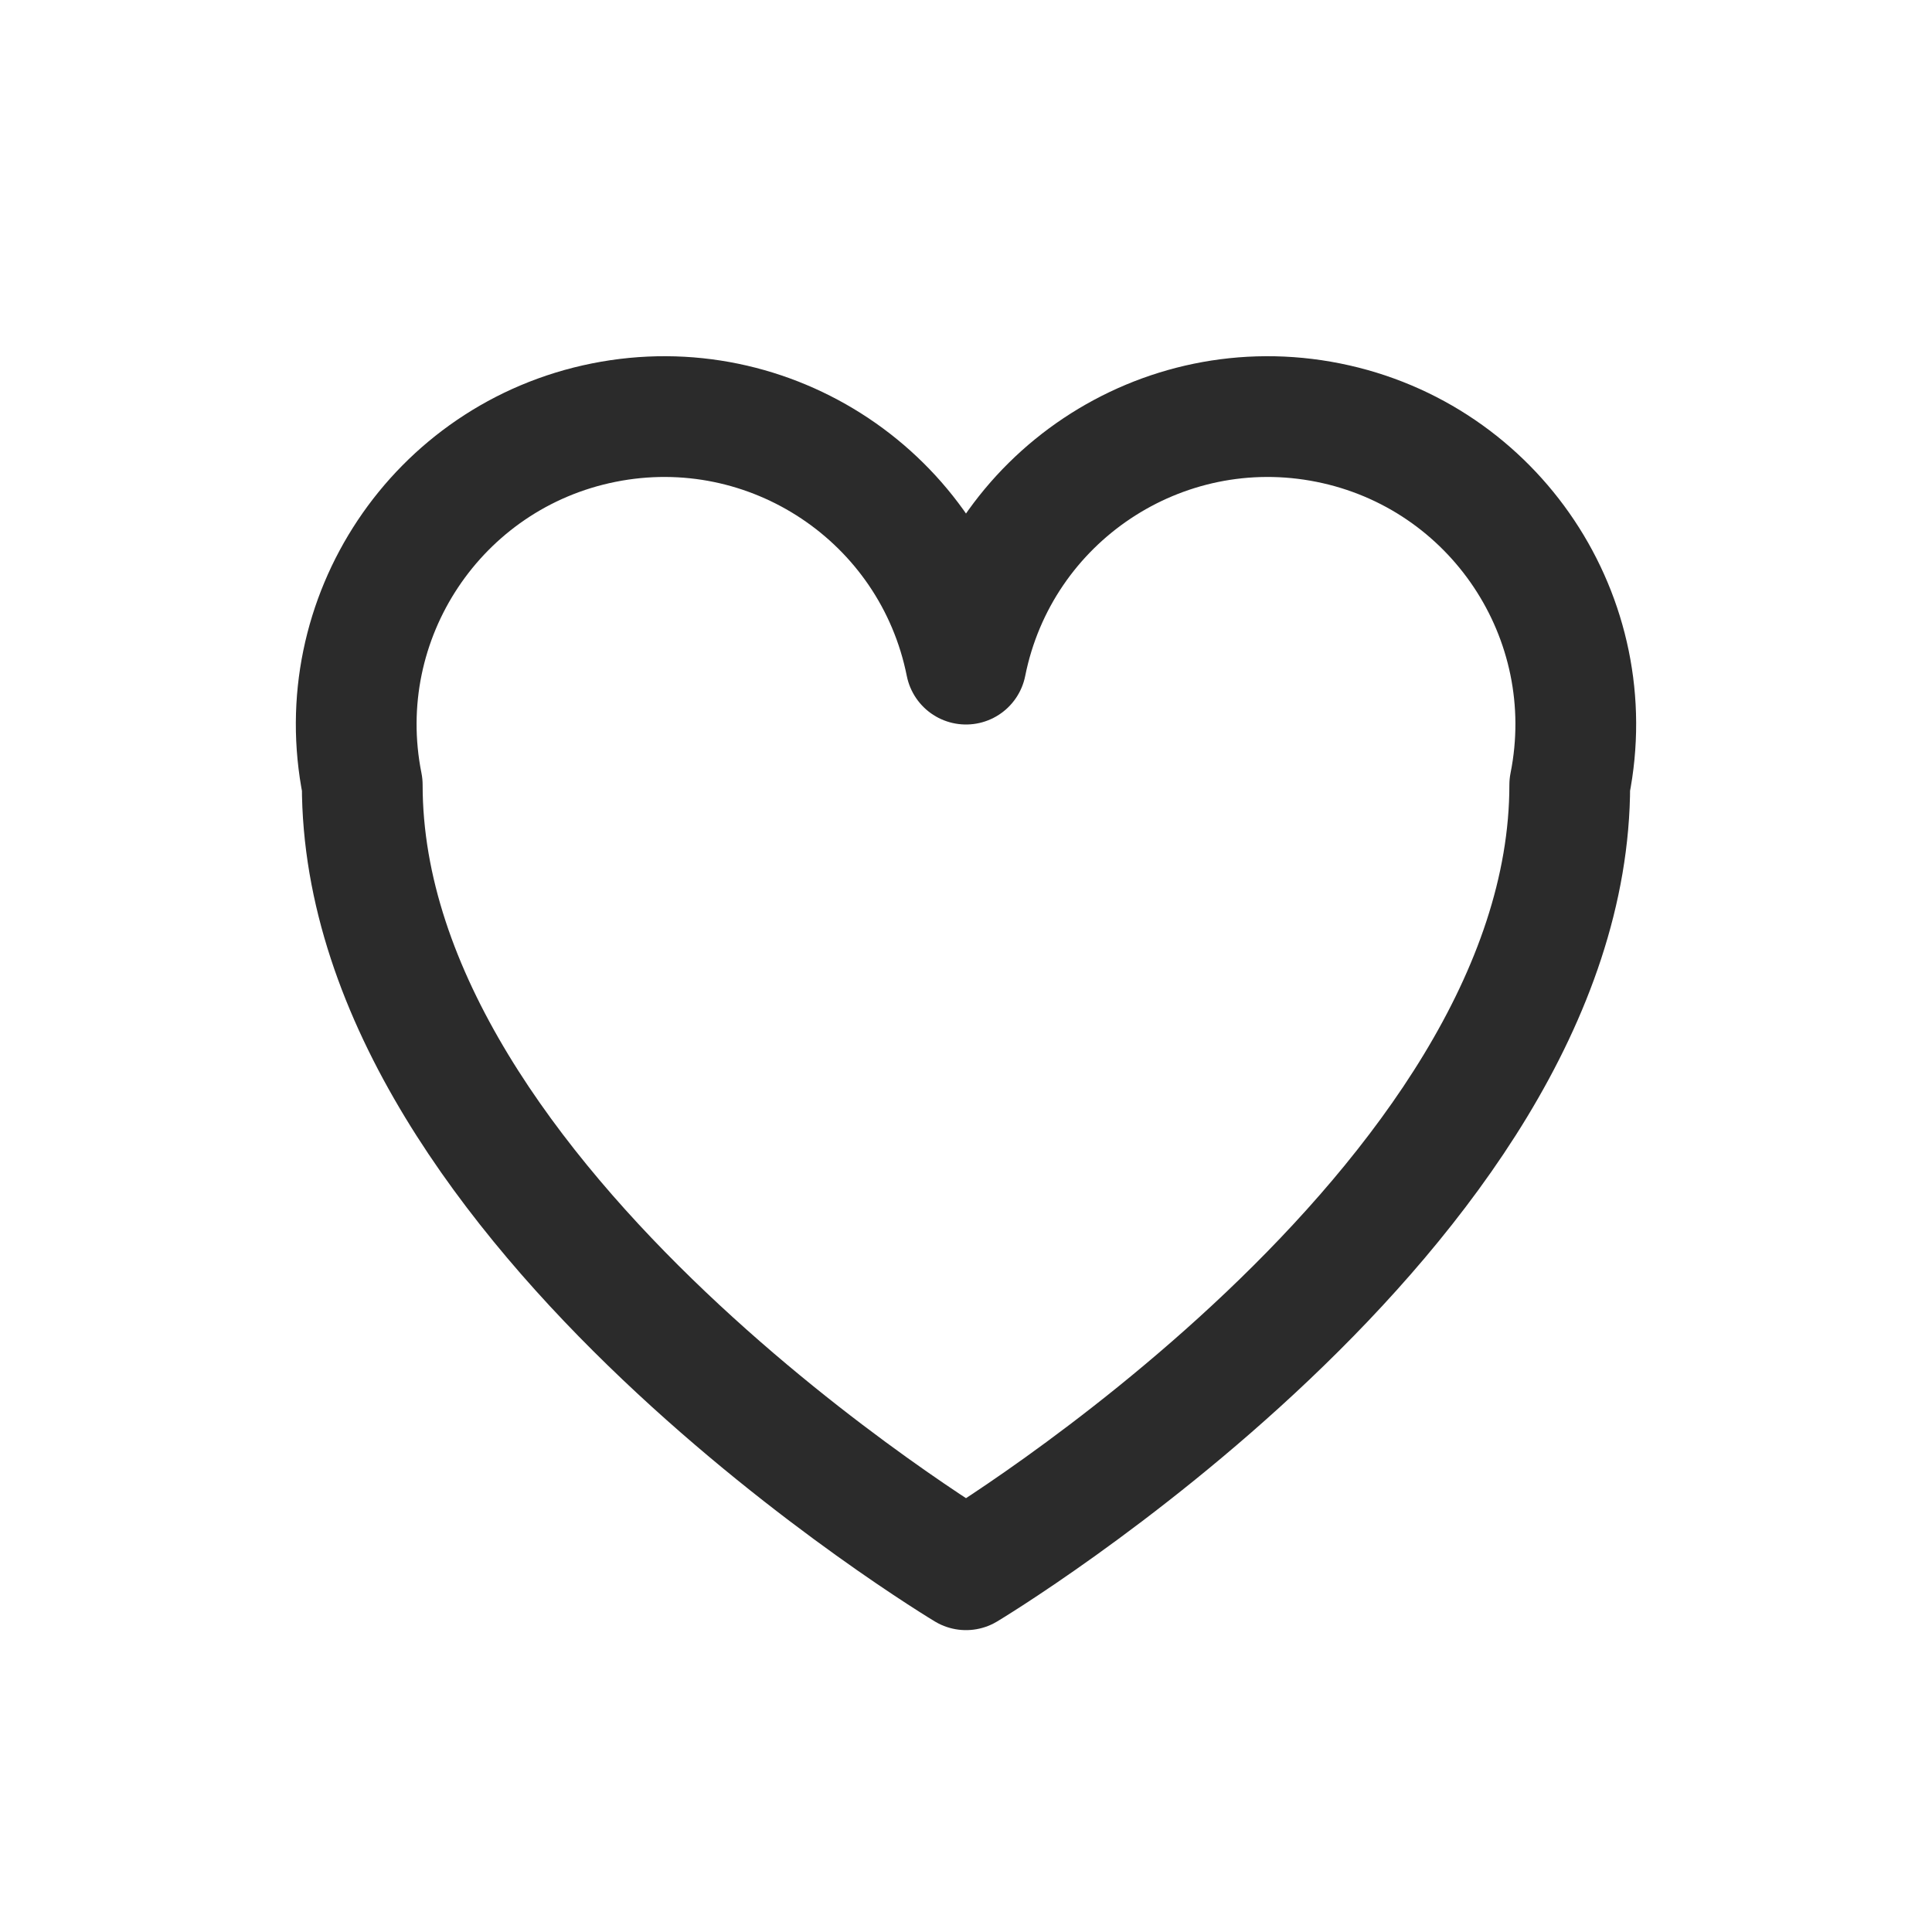
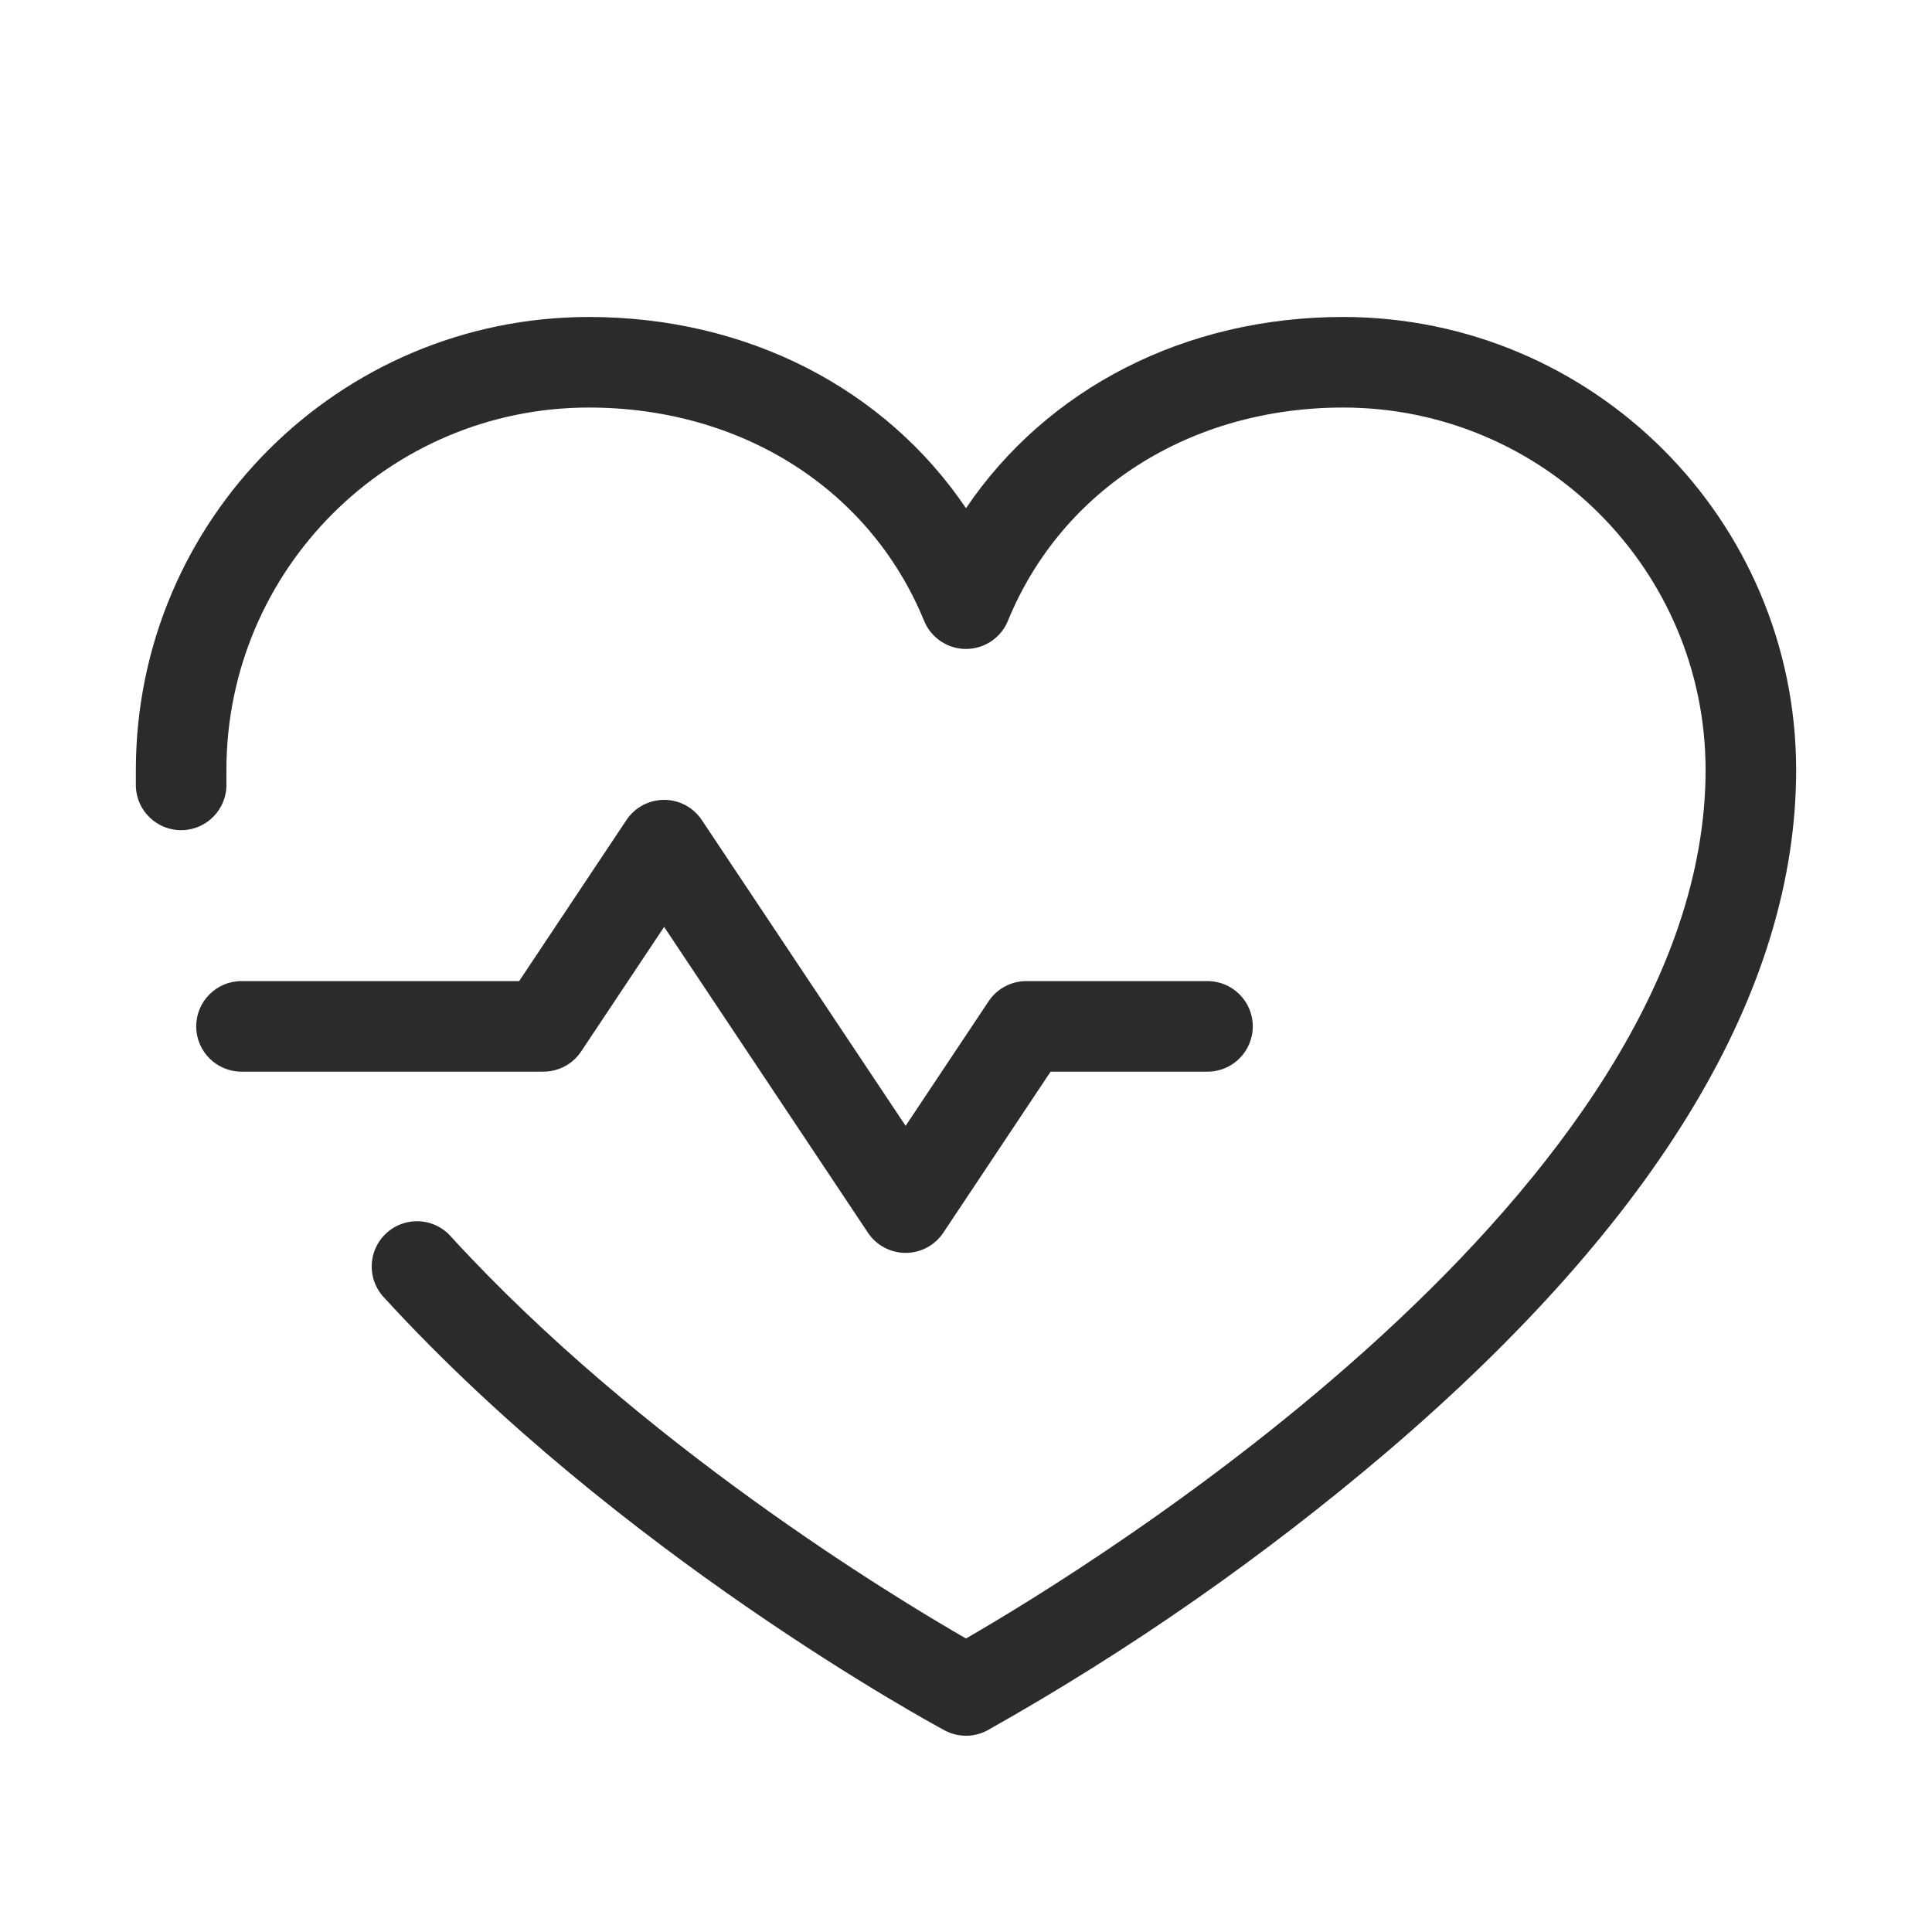
- <svg xmlns="http://www.w3.org/2000/svg" viewBox="0 0 64 64" width="64" height="64">
-   <g fill="none" stroke="#2B2B2B" stroke-width="4" stroke-linecap="round" stroke-linejoin="round">
-     <path d="M32 52S12 40 12 26a10 10 0 0 1 20-4 10 10 0 0 1 20 4c0 14-20 26-20 26z" />
-   </g>
+ <svg xmlns="http://www.w3.org/2000/svg" viewBox="0 0 256 256" fill="#2B2B2B">
+   <path d="M72,142H32a6,6,0,0,1,0-12H68.79L83,108.67a6,6,0,0,1,10,0l27,40.51,11-16.51a6,6,0,0,1,5-2.67h24a6,6,0,0,1,0,12H139.21L125,163.33a6,6,0,0,1-10,0L88,122.82,77,139.33A6,6,0,0,1,72,142ZM178,42c-21,0-39.26,9.47-50,25.34C117.26,51.47,99,42,78,42a60.07,60.07,0,0,0-60,60q0,1.09,0,2.19a6,6,0,0,0,12-.38c0-.6,0-1.21,0-1.81A48.05,48.05,0,0,1,78,54c20.28,0,37.31,10.83,44.45,28.27a6,6,0,0,0,11.1,0C140.69,64.83,157.72,54,178,54a48.05,48.05,0,0,1,48,48c0,55.73-81.61,105.65-98,115.11-9.84-5.66-43.09-25.82-68.16-53.16a6,6,0,1,0-8.84,8.1c30.94,33.77,72.41,56.29,74.16,57.23a6,6,0,0,0,5.68,0,334.68,334.68,0,0,0,53.06-37C219.8,161.59,238,131.2,238,102A60.07,60.07,0,0,0,178,42Z" />
</svg>
